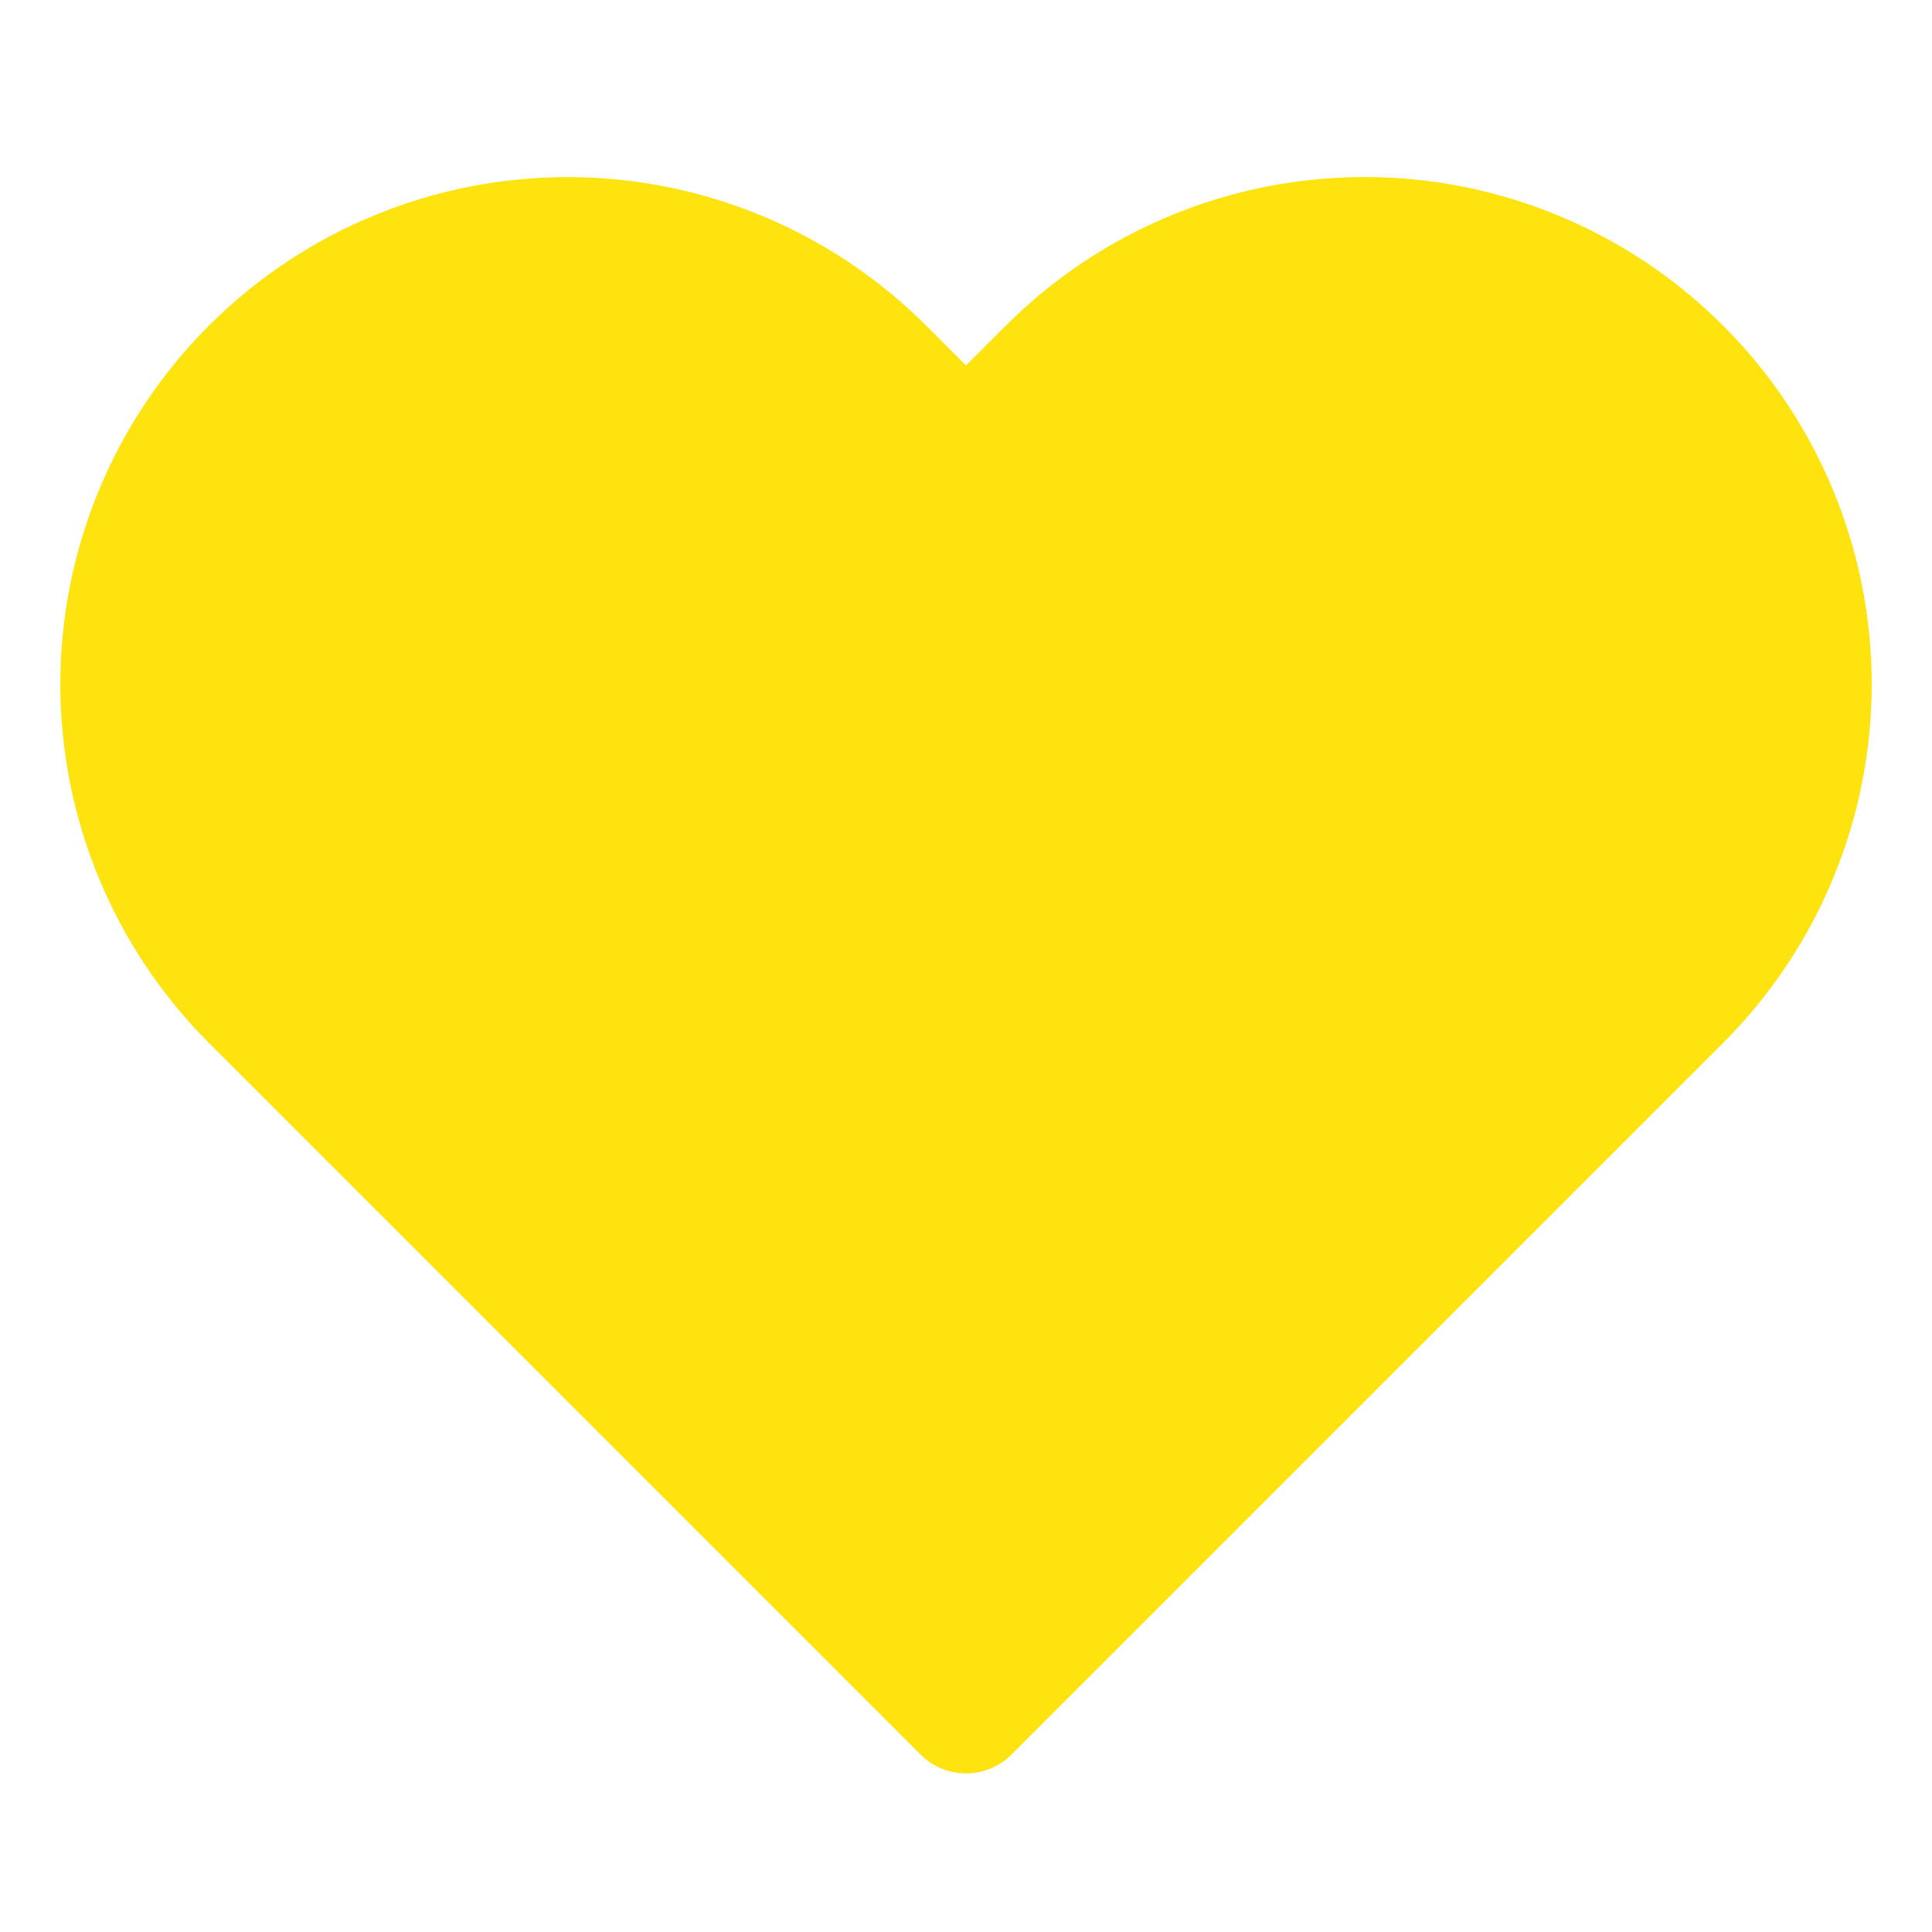
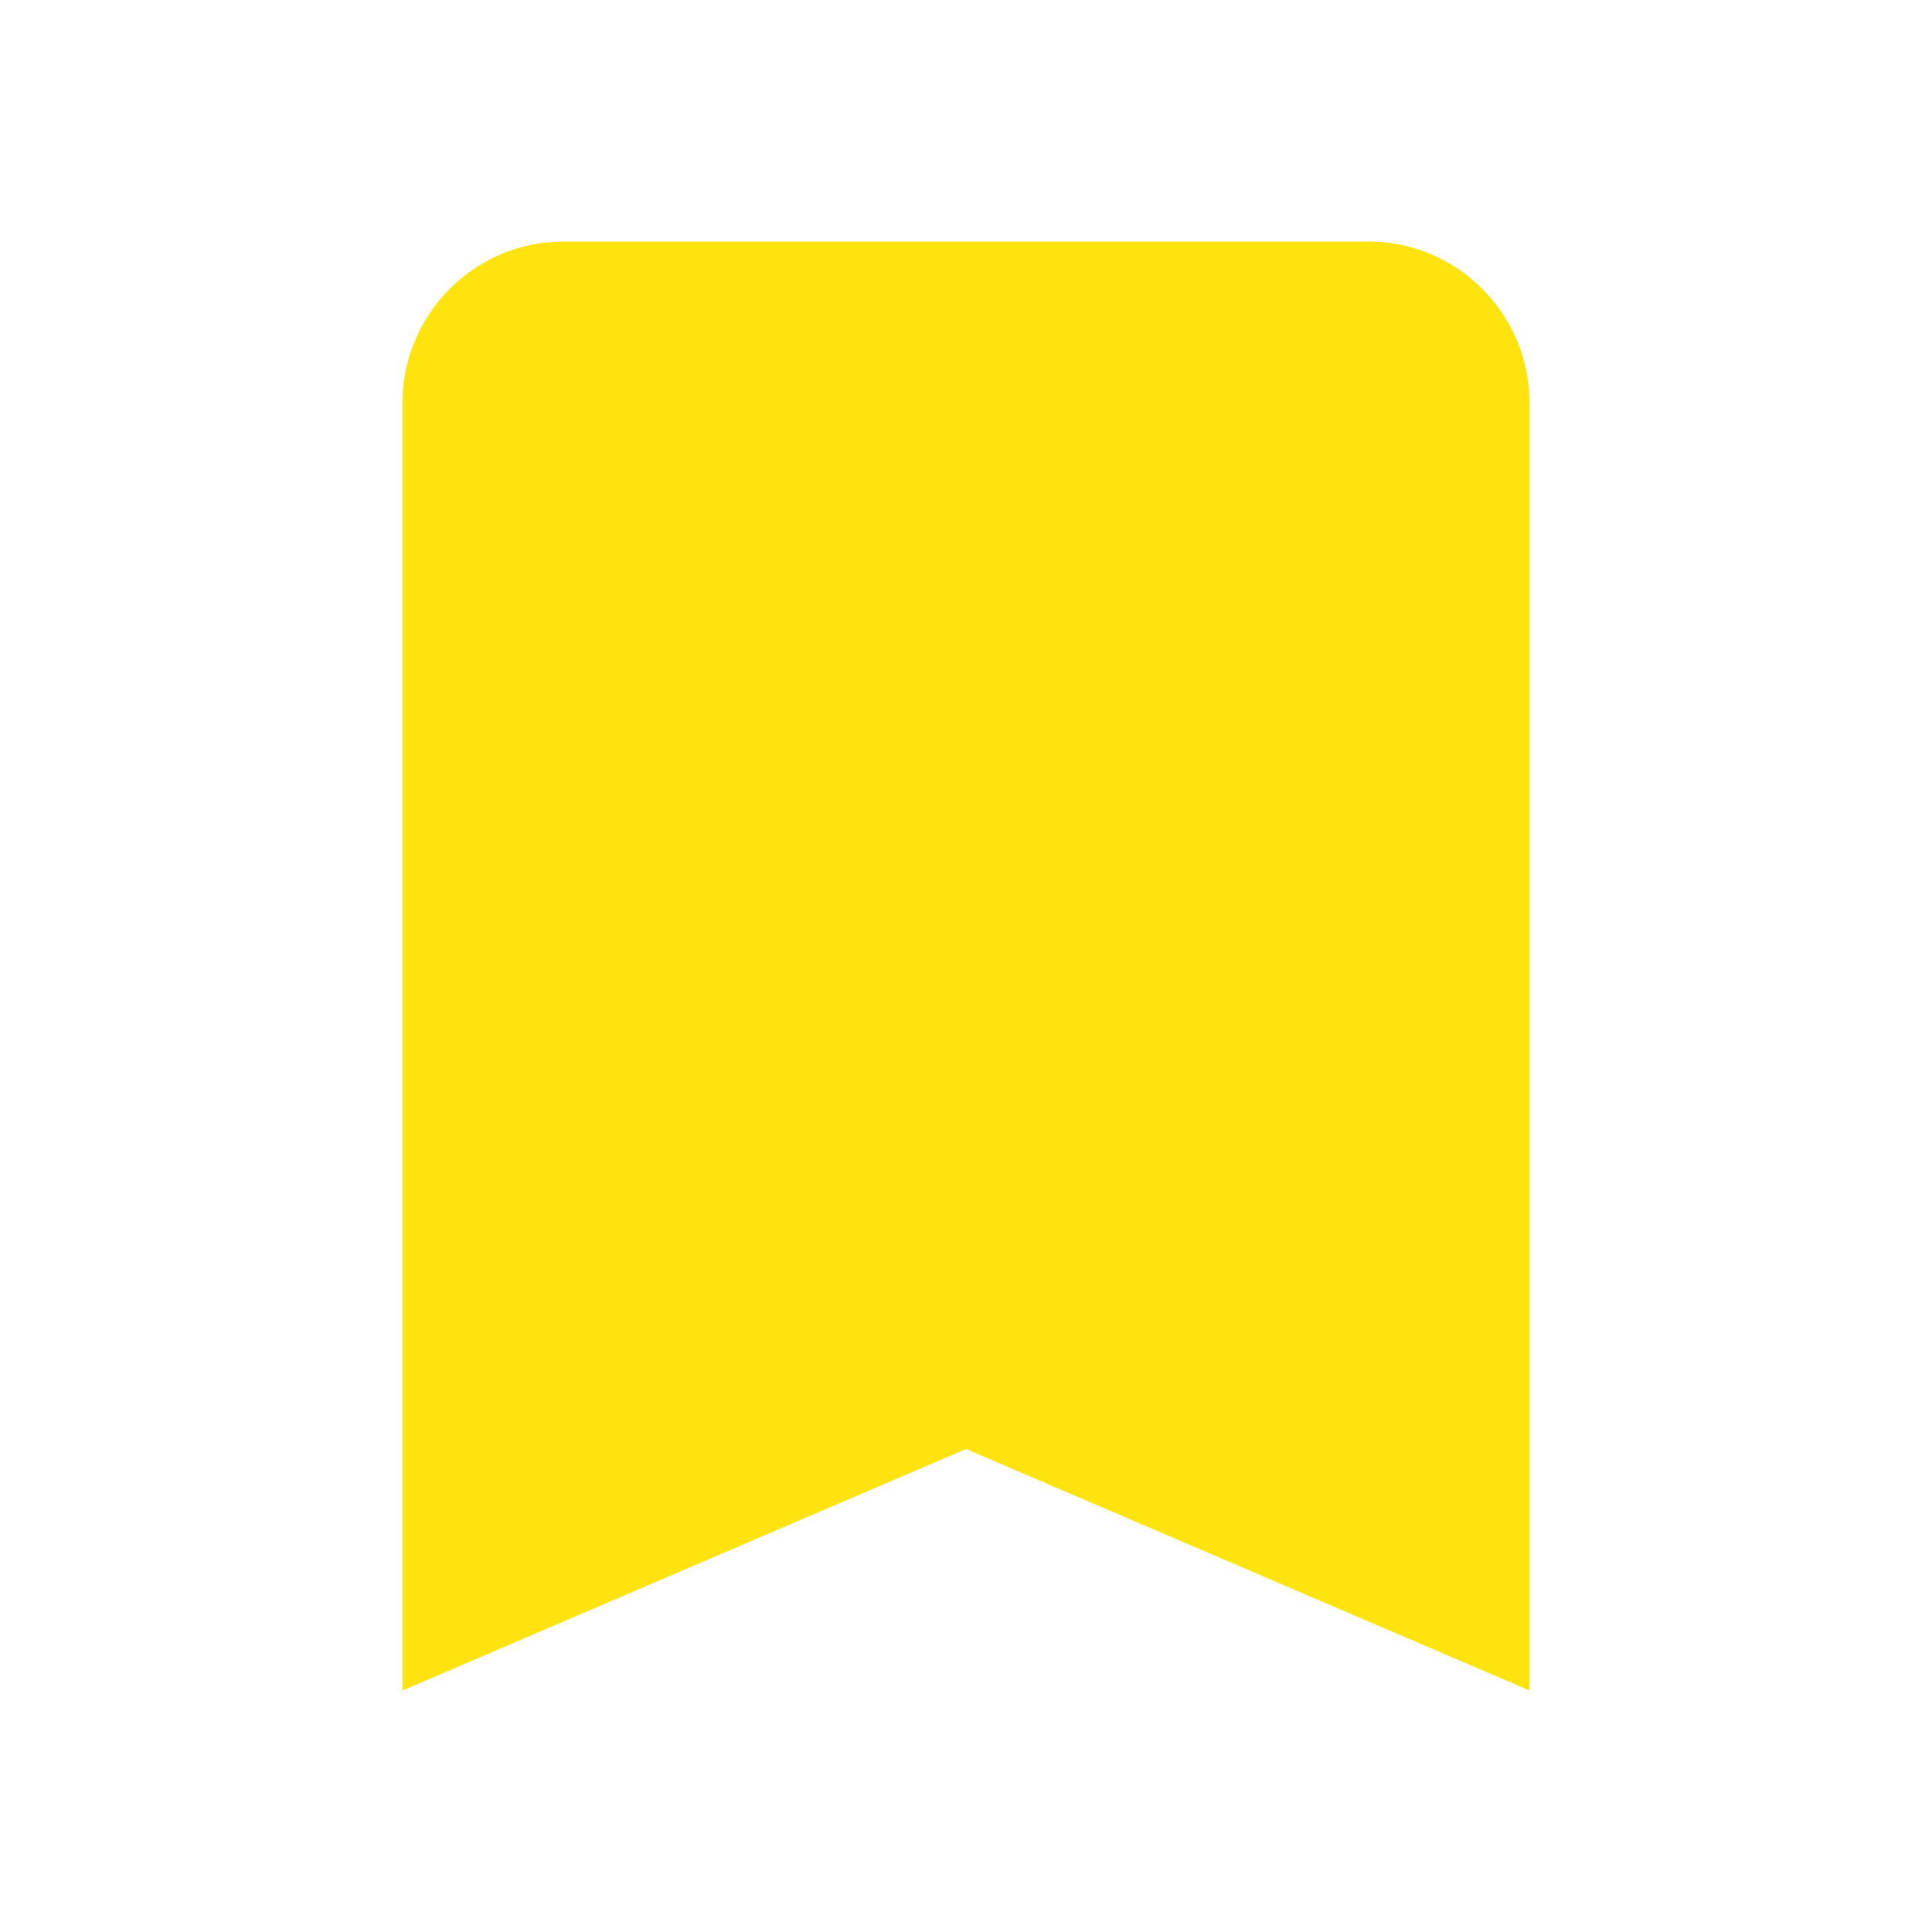
<svg xmlns="http://www.w3.org/2000/svg" width="30" height="30" viewBox="0 0 30 30" fill="none">
-   <path d="M26.05 5.763C25.412 5.124 24.654 4.617 23.819 4.272C22.985 3.926 22.091 3.748 21.188 3.748C20.285 3.748 19.39 3.926 18.556 4.272C17.722 4.617 16.964 5.124 16.325 5.763L15 7.088L13.675 5.763C12.386 4.473 10.636 3.749 8.813 3.749C6.989 3.749 5.24 4.473 3.95 5.763C2.661 7.052 1.936 8.801 1.936 10.625C1.936 12.449 2.661 14.198 3.95 15.488L5.275 16.813L15 26.538L24.725 16.813L26.05 15.488C26.689 14.849 27.196 14.091 27.541 13.257C27.887 12.422 28.065 11.528 28.065 10.625C28.065 9.722 27.887 8.828 27.541 7.993C27.196 7.159 26.689 6.401 26.05 5.763V5.763Z" fill="#FFE30E" stroke="#FFE30E" stroke-width="1.998" stroke-linecap="round" stroke-linejoin="round" />
+   <path d="M21.25 3.75H8.75C7.375 3.75 6.25 4.875 6.25 6.25V26.25L15 22.5L23.75 26.25V6.25C23.75 4.875 22.625 3.75 21.25 3.75Z" fill="#FFE30E" />
</svg>
